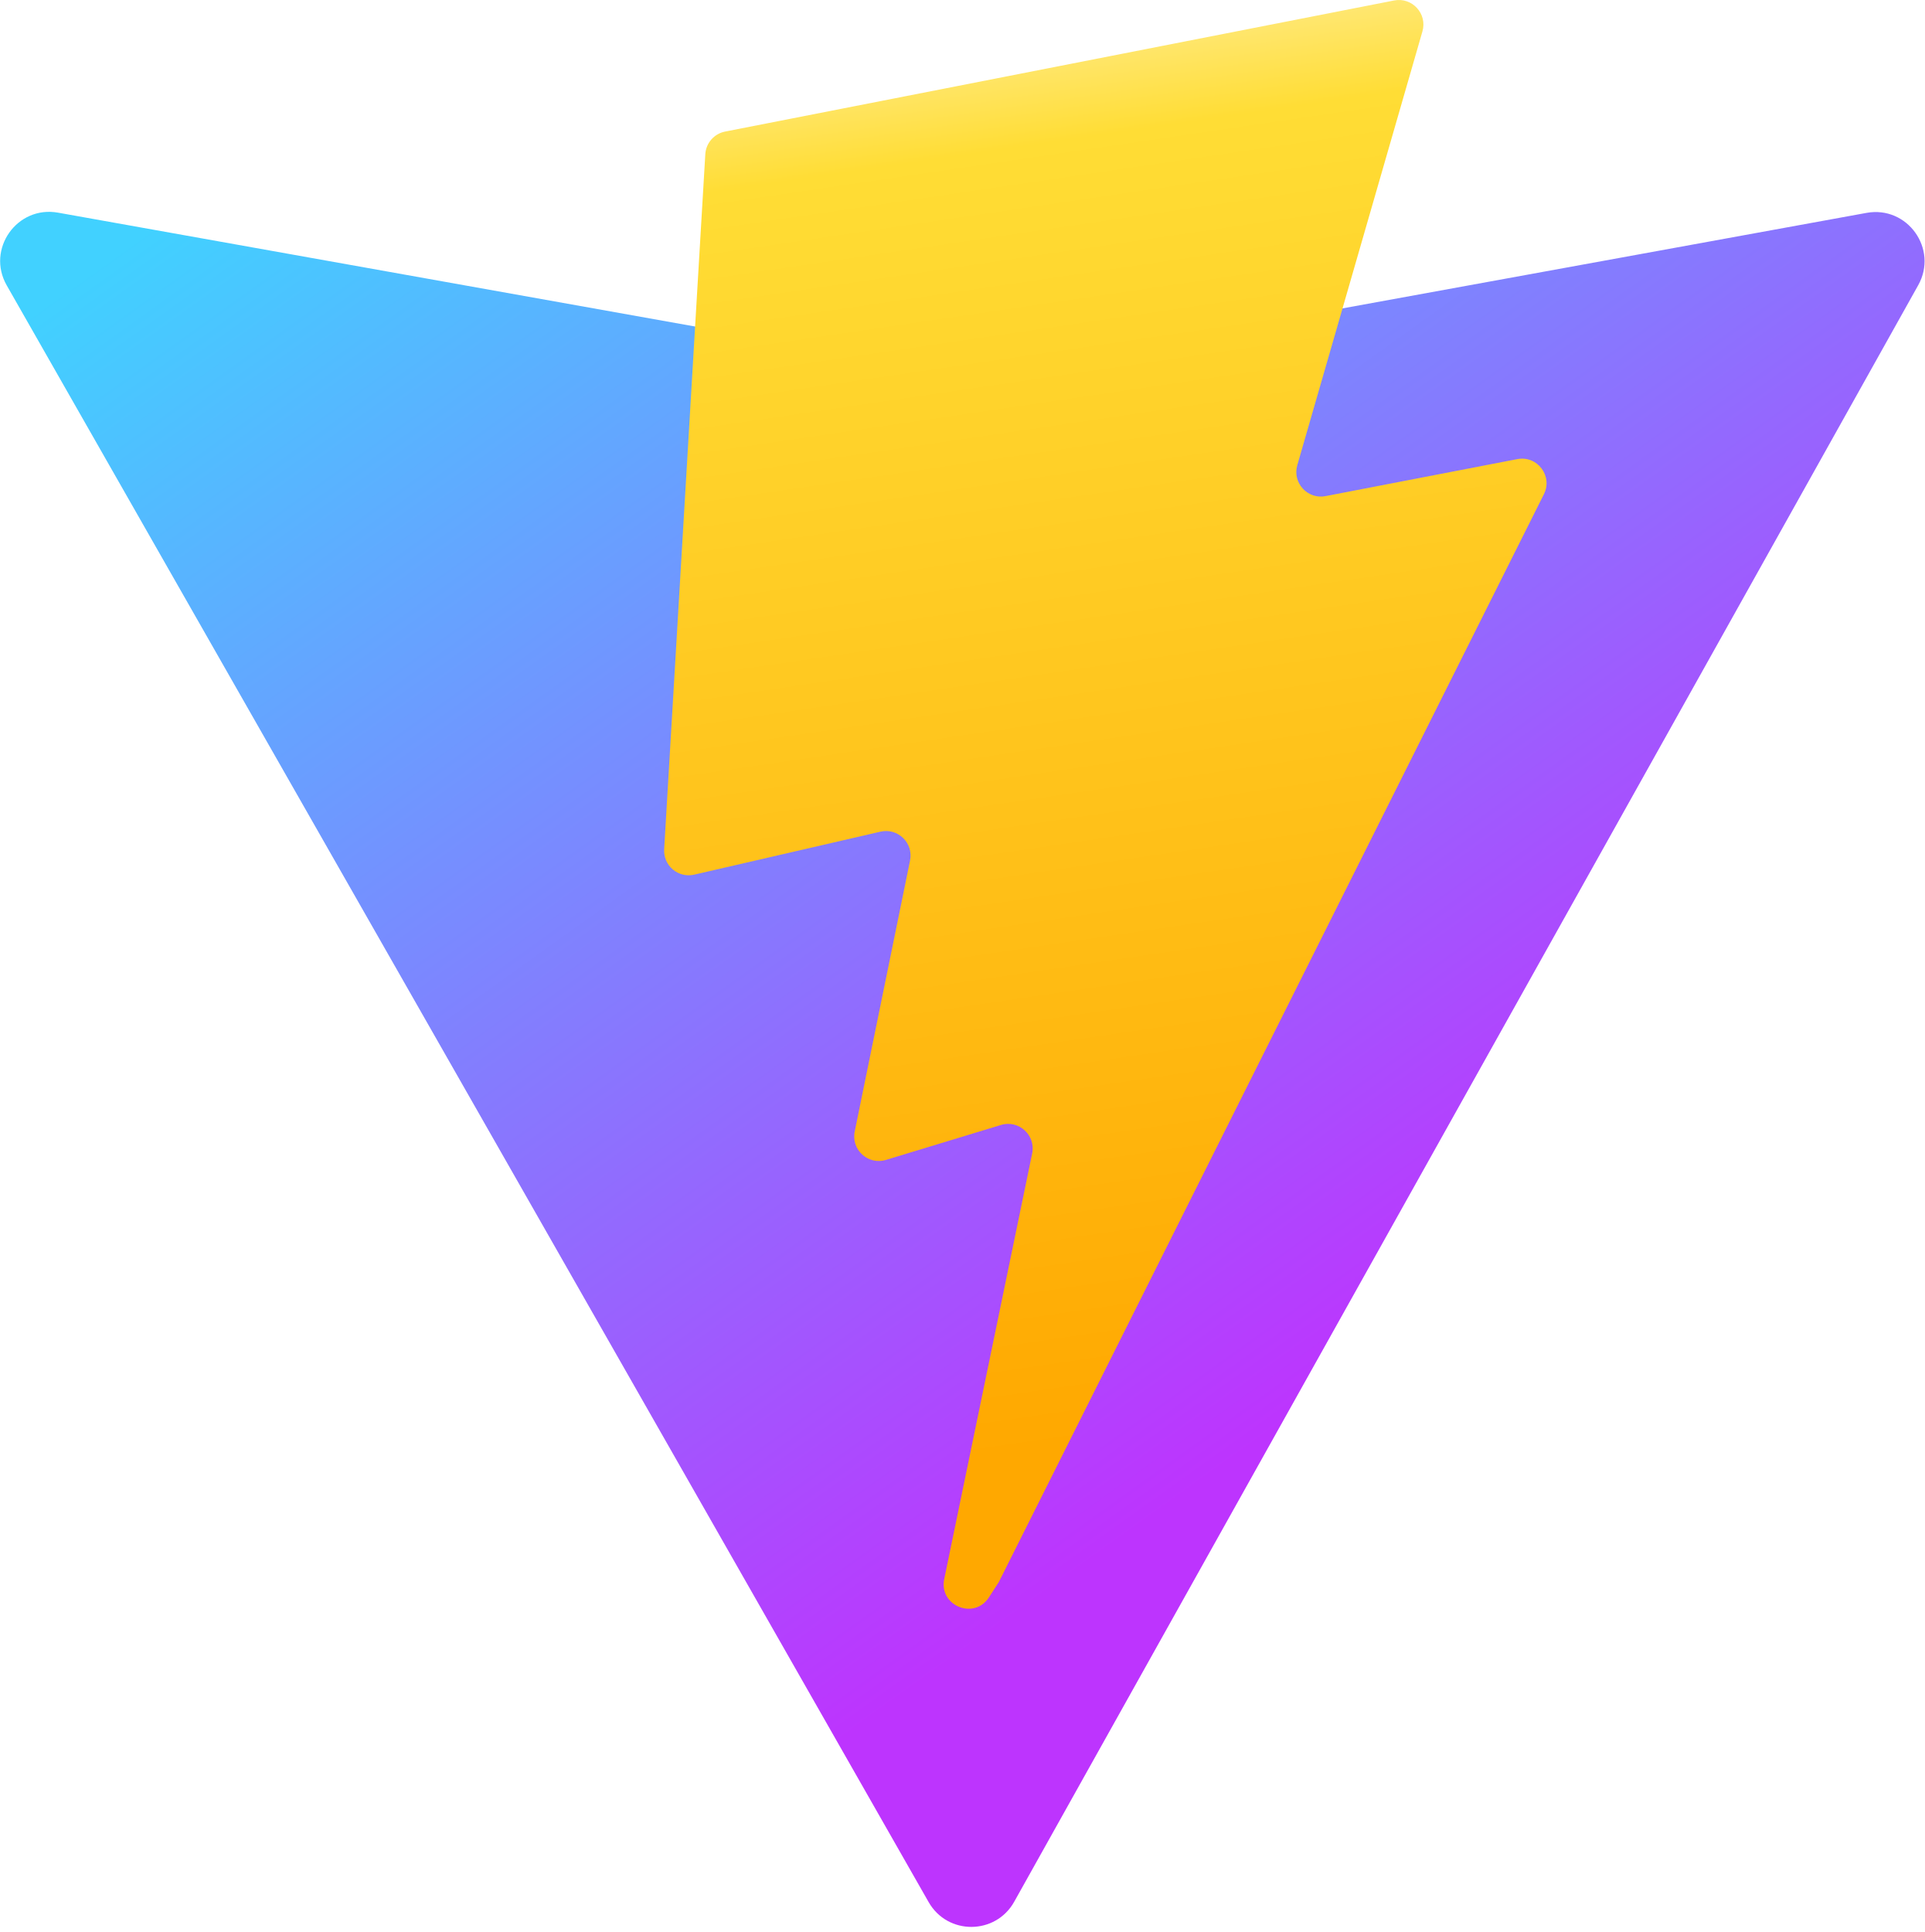
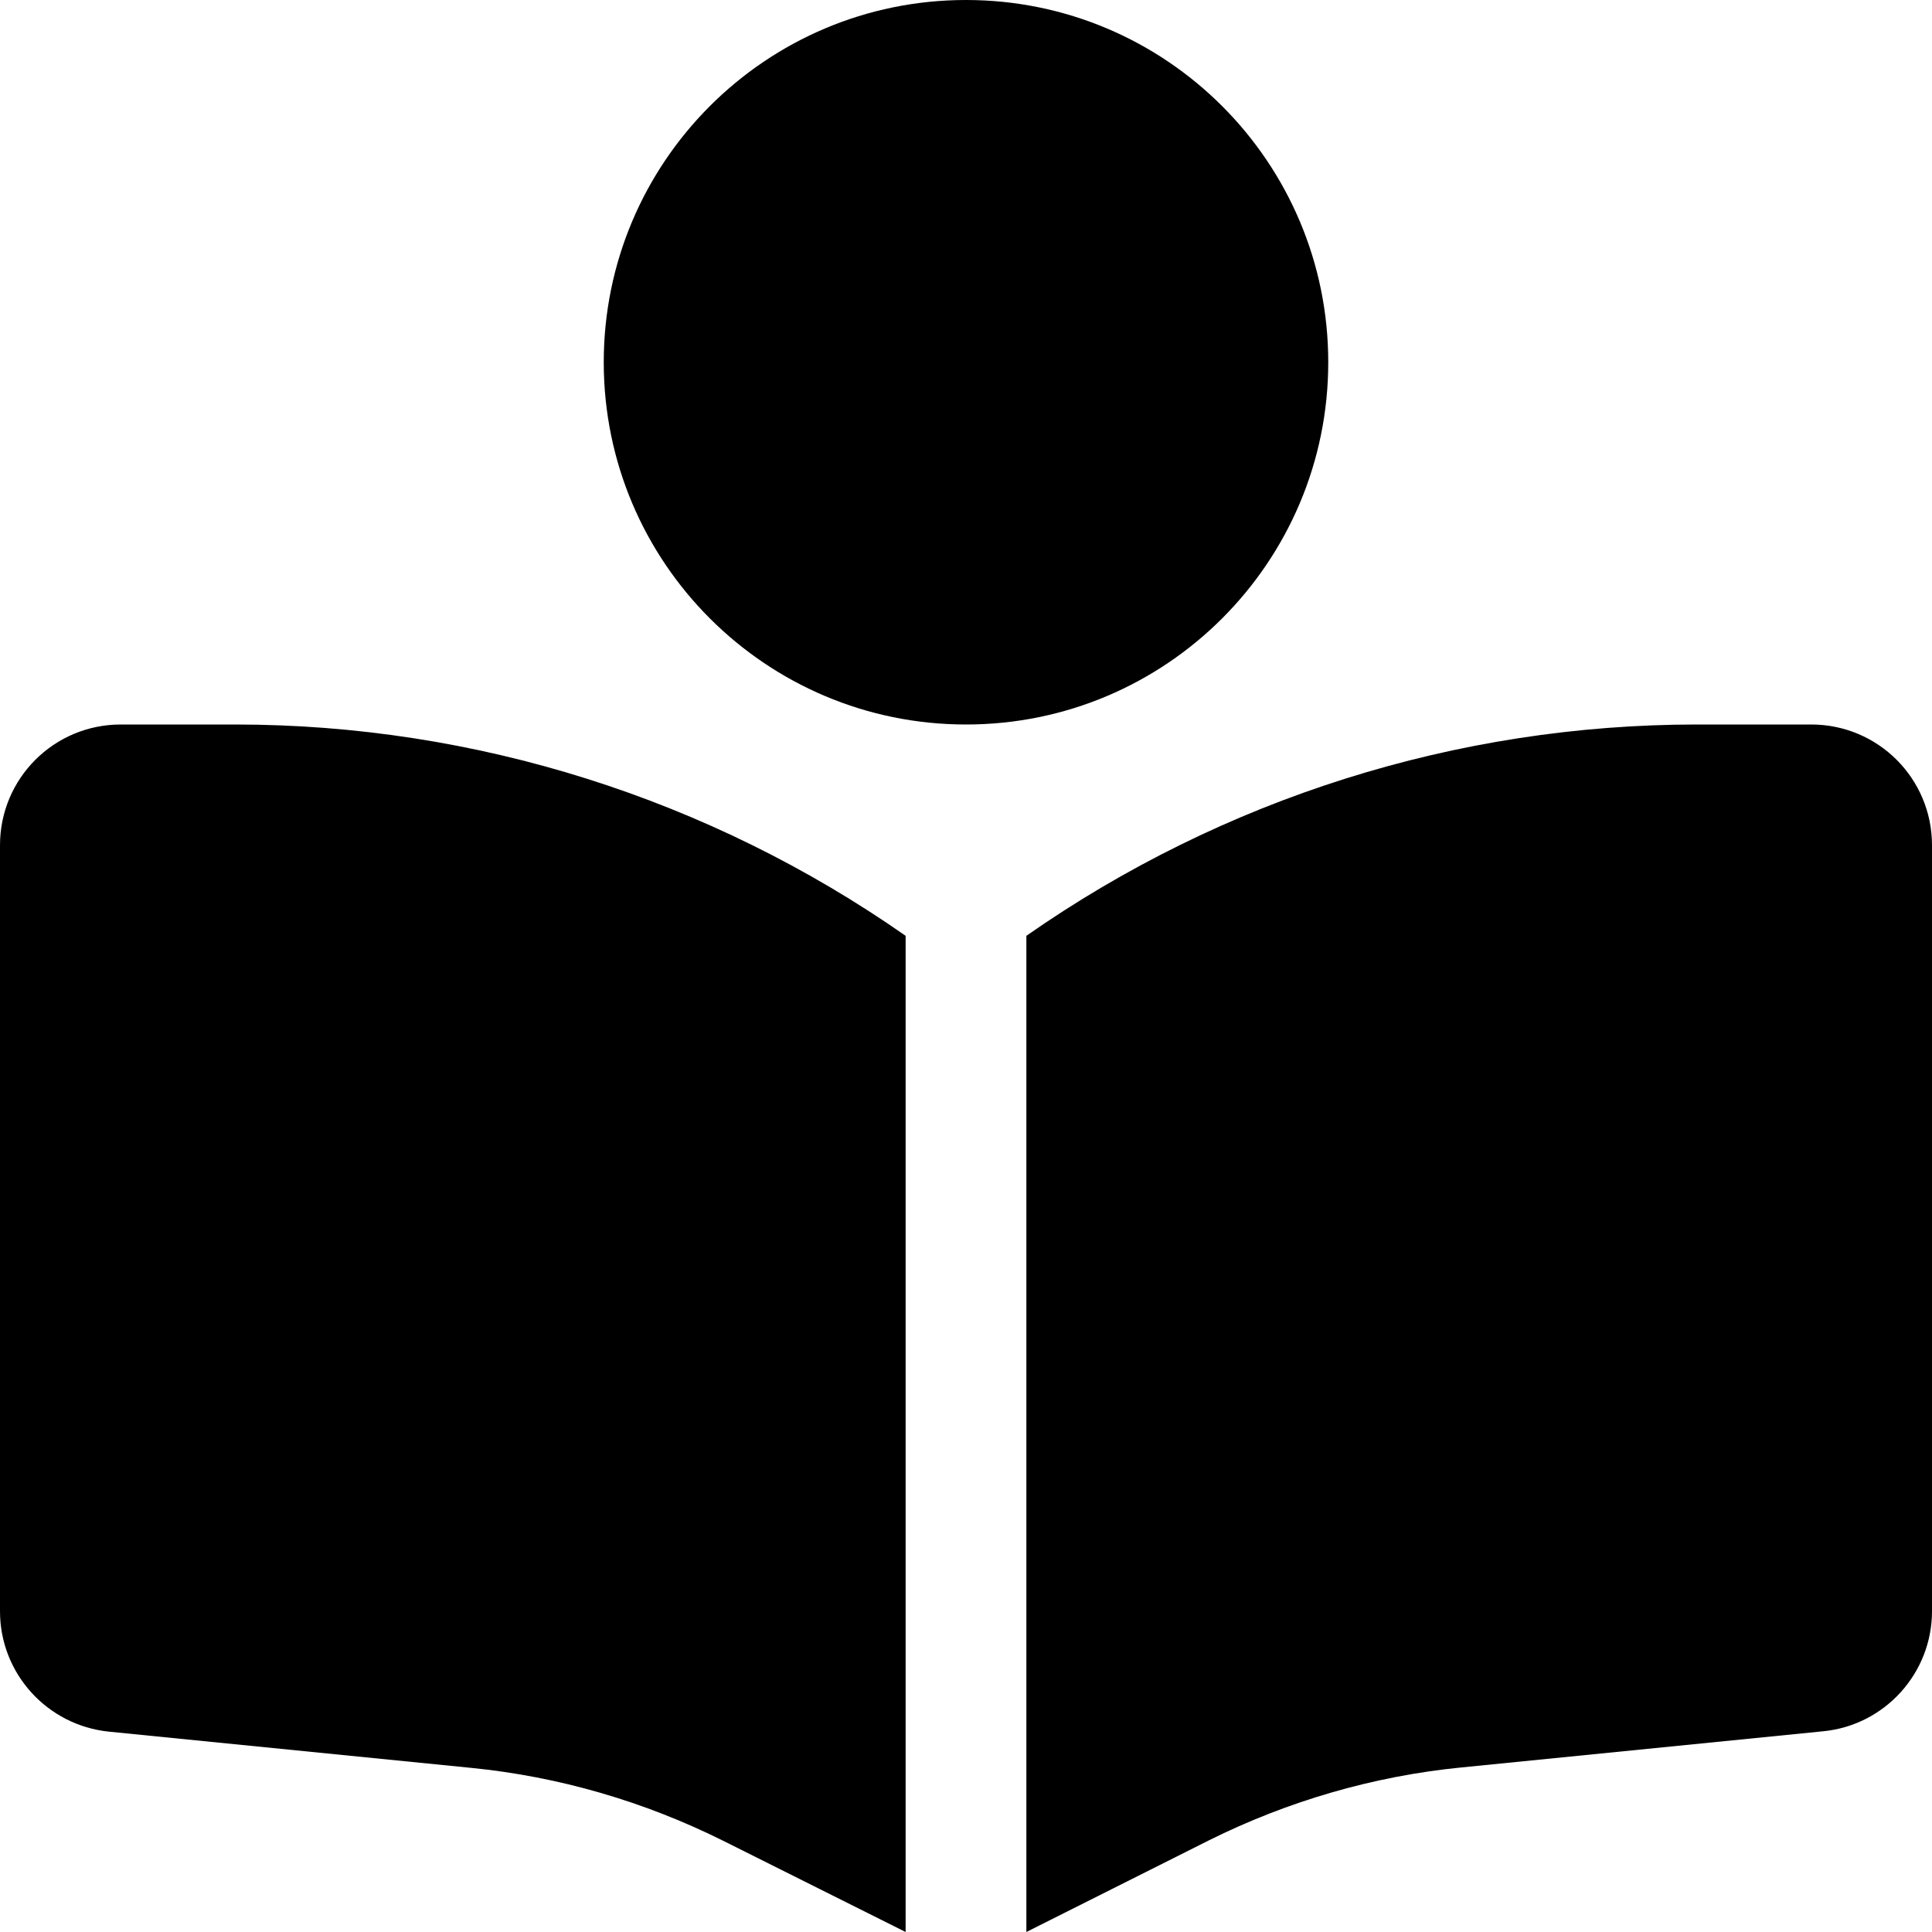
- <svg xmlns="http://www.w3.org/2000/svg" aria-hidden="true" role="img" class="iconify iconify--logos" width="31.88" height="32" preserveAspectRatio="xMidYMid meet" viewBox="0 0 256 257">
-   <defs>
-     <linearGradient id="IconifyId1813088fe1fbc01fb466" x1="-.828%" x2="57.636%" y1="7.652%" y2="78.411%">
-       <stop offset="0%" stop-color="#41D1FF" />
-       <stop offset="100%" stop-color="#BD34FE" />
-     </linearGradient>
-     <linearGradient id="IconifyId1813088fe1fbc01fb467" x1="43.376%" x2="50.316%" y1="2.242%" y2="89.03%">
-       <stop offset="0%" stop-color="#FFEA83" />
-       <stop offset="8.333%" stop-color="#FFDD35" />
-       <stop offset="100%" stop-color="#FFA800" />
-     </linearGradient>
-   </defs>
-   <path fill="url(#IconifyId1813088fe1fbc01fb466)" d="M255.153 37.938L134.897 252.976c-2.483 4.44-8.862 4.466-11.382.048L.875 37.958c-2.746-4.814 1.371-10.646 6.827-9.67l120.385 21.517a6.537 6.537 0 0 0 2.322-.004l117.867-21.483c5.438-.991 9.574 4.796 6.877 9.62Z" />
-   <path fill="url(#IconifyId1813088fe1fbc01fb467)" d="M185.432.063L96.44 17.501a3.268 3.268 0 0 0-2.634 3.014l-5.474 92.456a3.268 3.268 0 0 0 3.997 3.378l24.777-5.718c2.318-.535 4.413 1.507 3.936 3.838l-7.361 36.047c-.495 2.426 1.782 4.5 4.151 3.78l15.304-4.649c2.372-.72 4.652 1.36 4.15 3.788l-11.698 56.621c-.732 3.542 3.979 5.473 5.943 2.437l1.313-2.028l72.516-144.72c1.215-2.423-.88-5.186-3.54-4.672l-25.505 4.922c-2.396.462-4.435-1.77-3.759-4.114l16.646-57.705c.677-2.35-1.37-4.583-3.769-4.113Z" />
+ <svg xmlns="http://www.w3.org/2000/svg" viewBox="0 0 512 512">
+   <path d="M160 96a96 96 0 1 1 192 0A96 96 0 1 1 160 96zm80 152l0 264-48.4-24.2c-20.9-10.4-43.5-17-66.8-19.3l-96-9.6C12.5 457.2 0 443.5 0 427L0 224c0-17.7 14.3-32 32-32l30.3 0c63.6 0 125.6 19.6 177.7 56zm32 264l0-264c52.1-36.4 114.1-56 177.7-56l30.3 0c17.7 0 32 14.3 32 32l0 203c0 16.4-12.5 30.2-28.8 31.8l-96 9.6c-23.2 2.3-45.9 8.9-66.8 19.3L272 512z" />
</svg>
